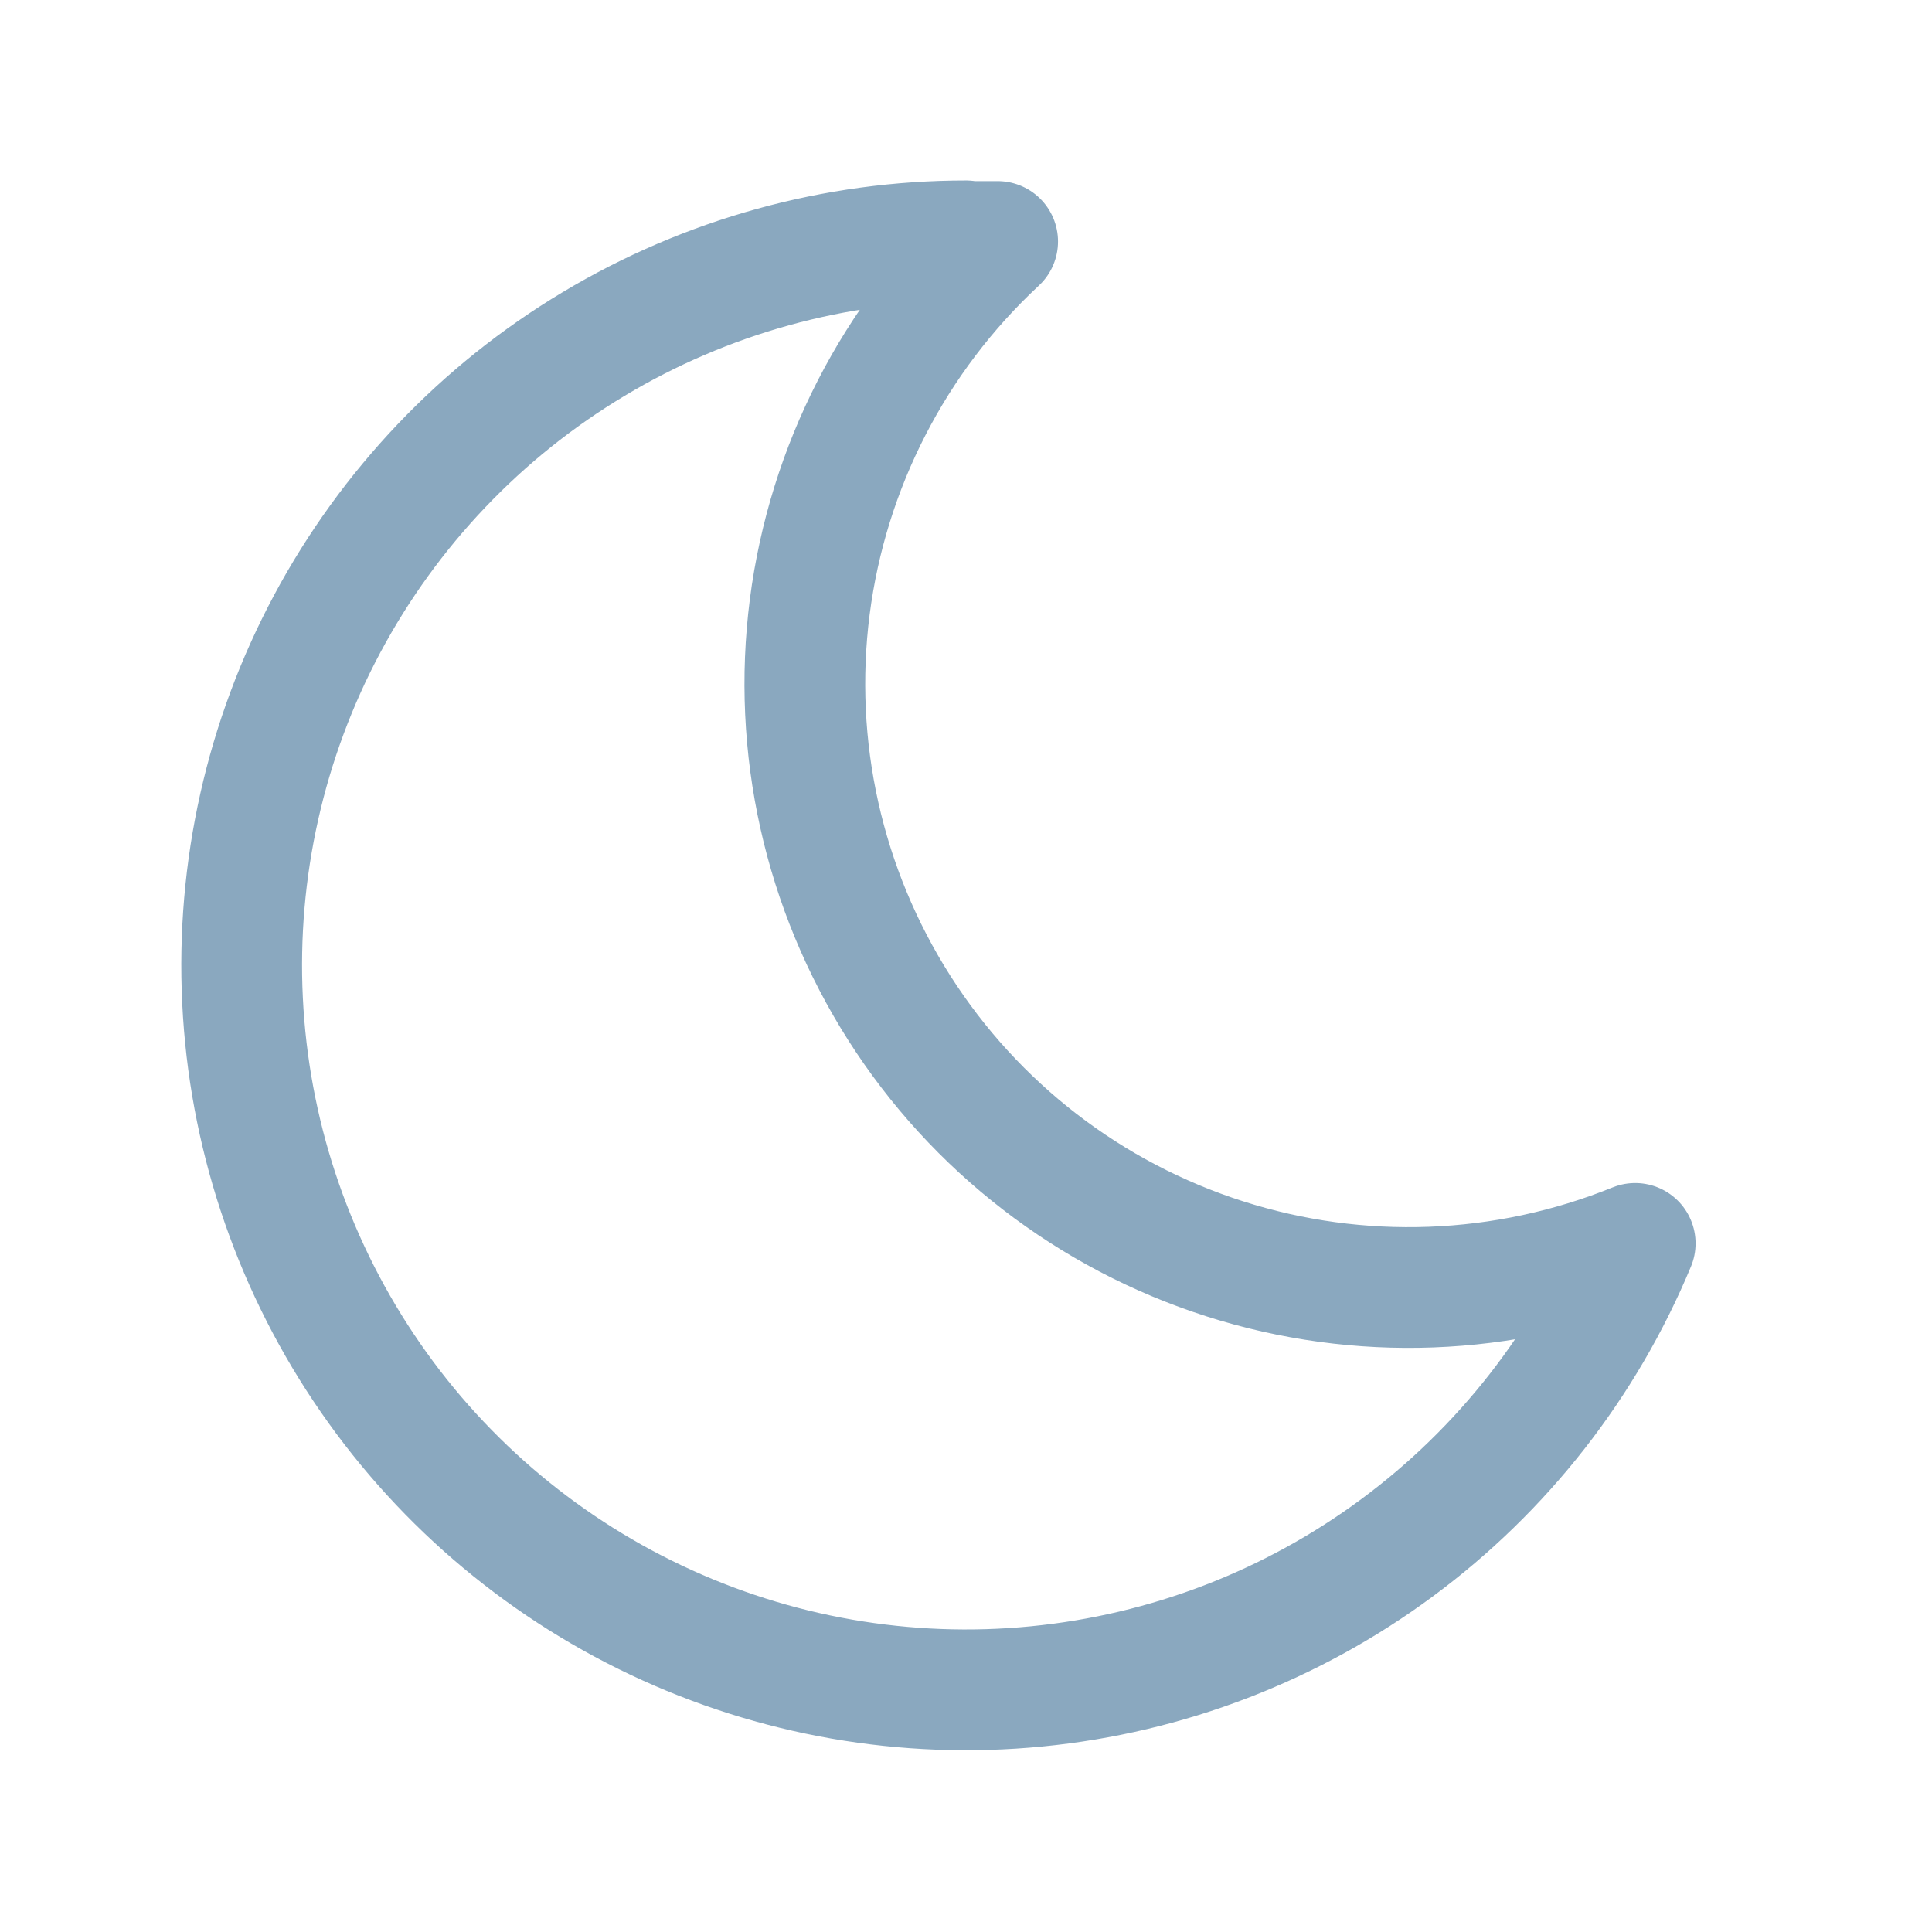
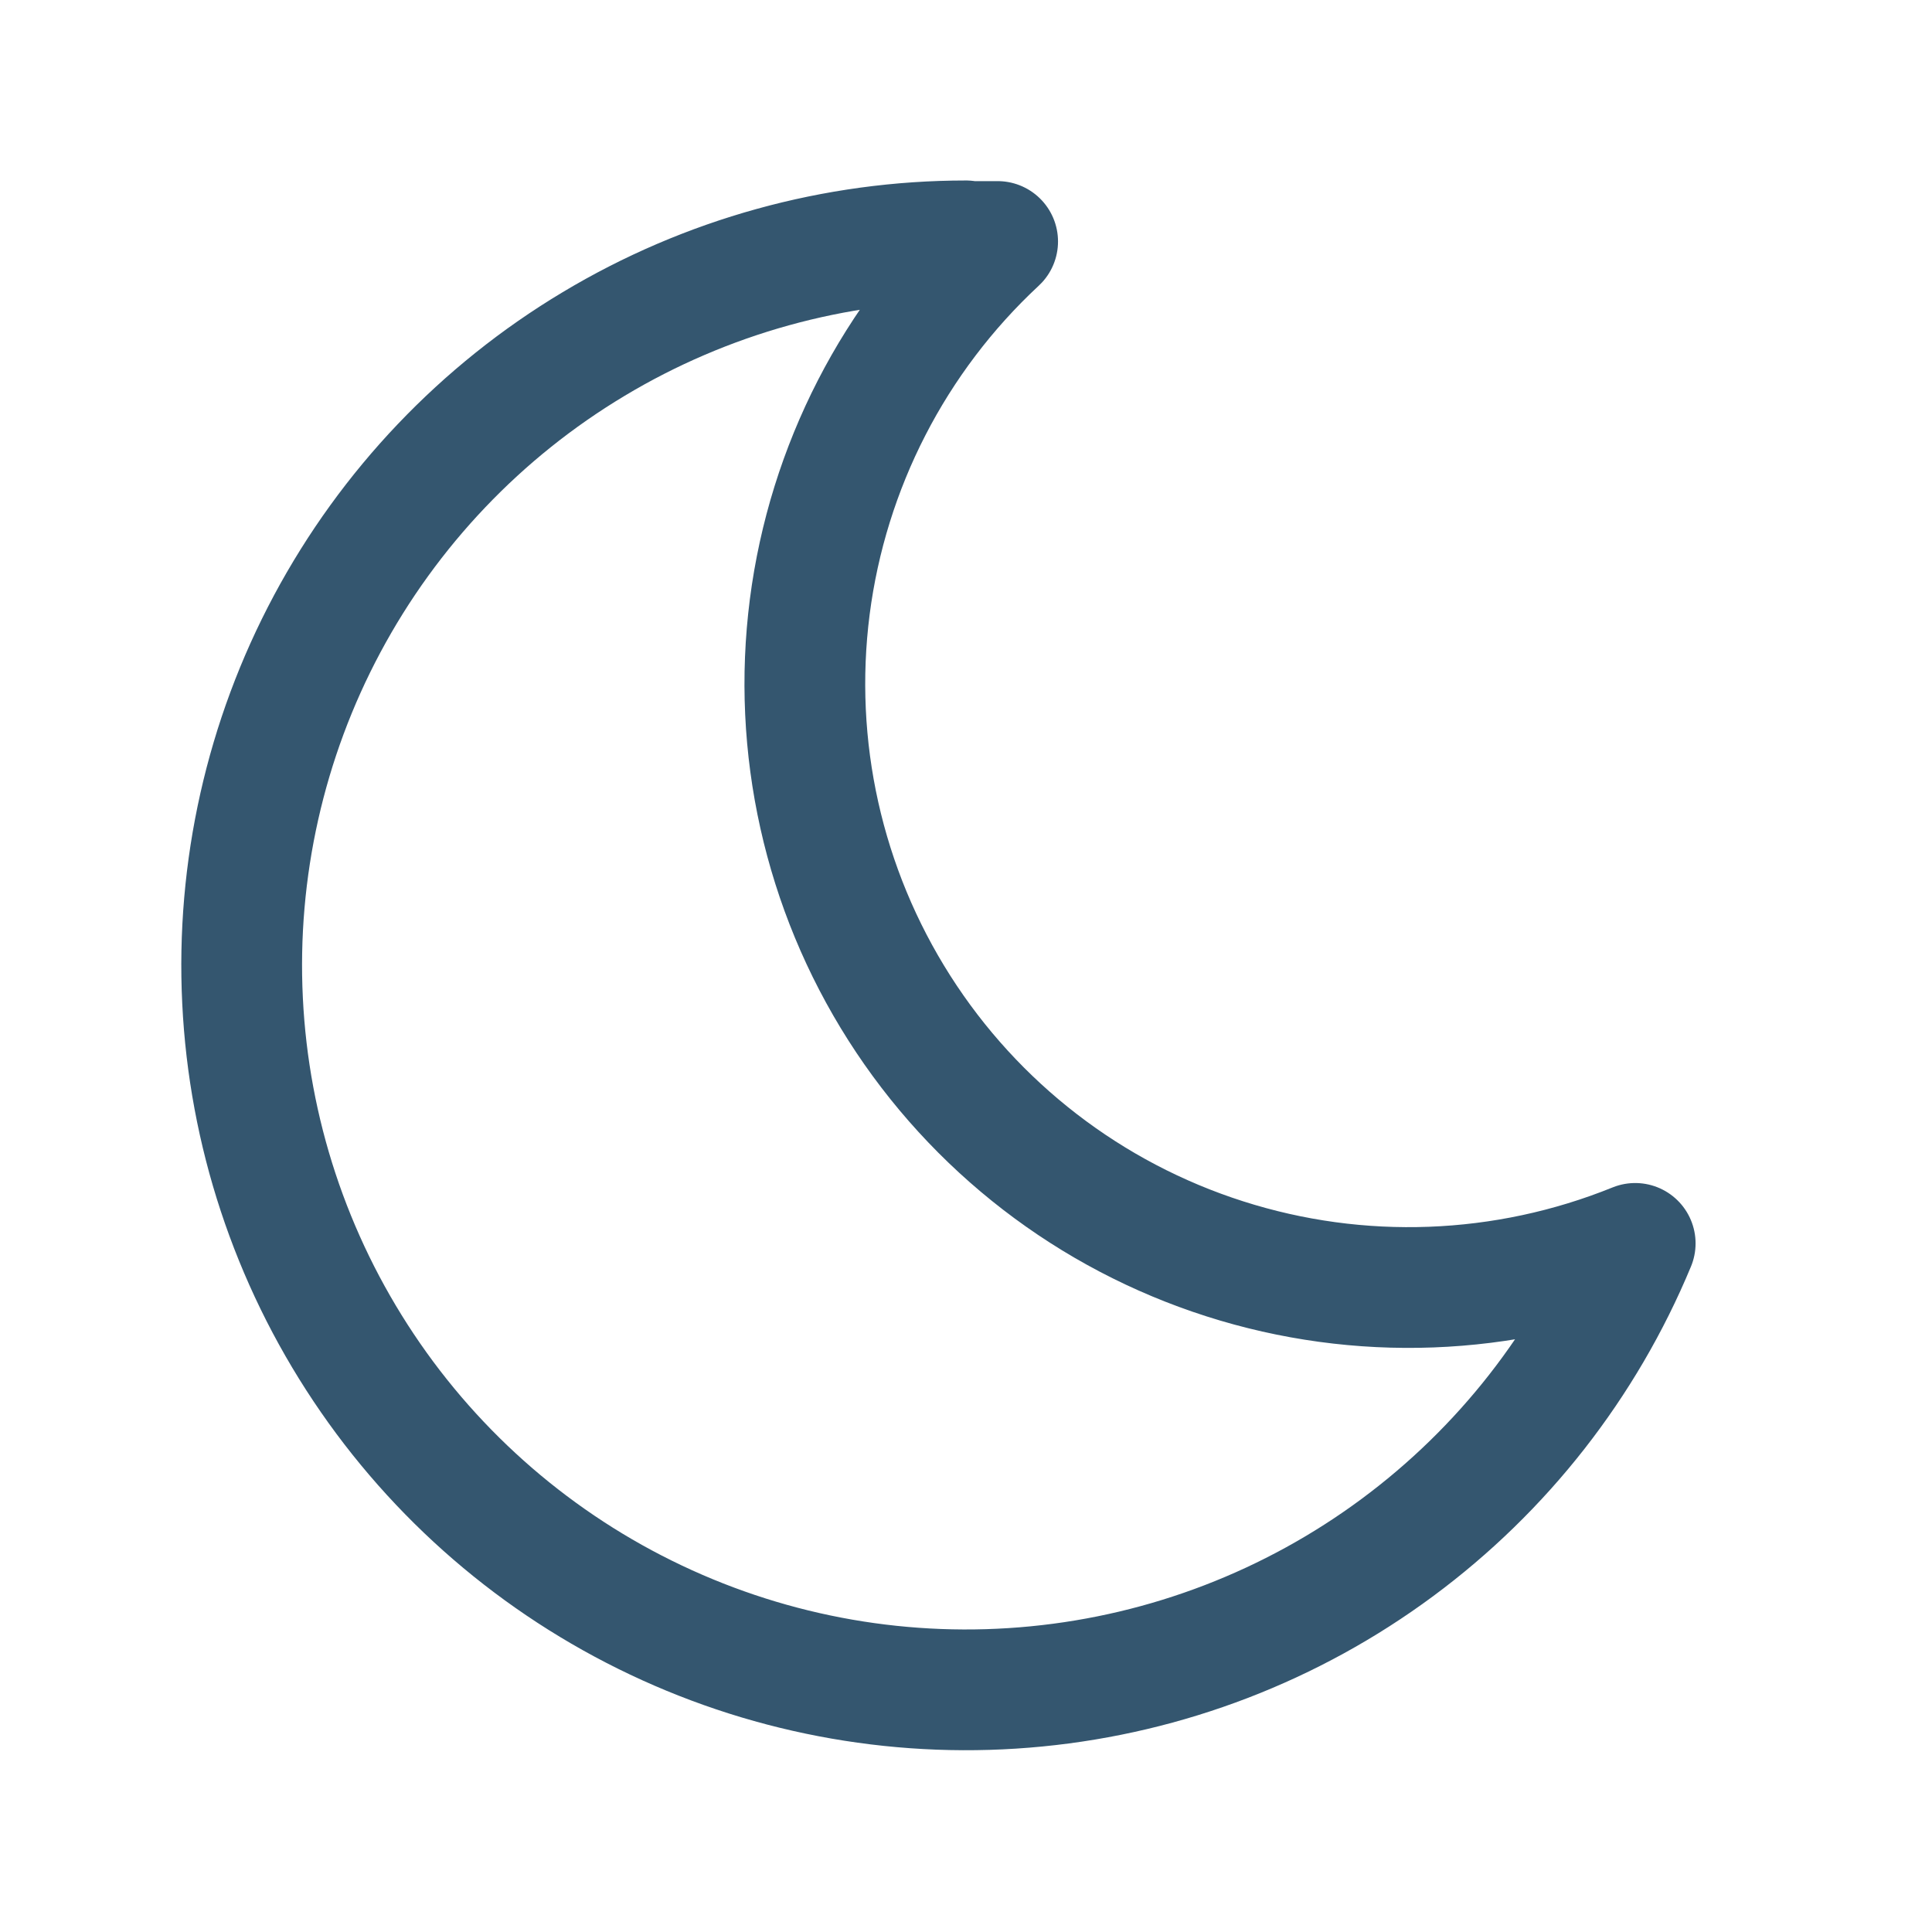
<svg xmlns="http://www.w3.org/2000/svg" width="24" height="24" viewBox="0 0 24 24" fill="none">
-   <path d="M12 3H12.393C11.108 4.194 10.283 5.8 10.059 7.539C9.836 9.279 10.229 11.041 11.171 12.521C12.112 14 13.542 15.103 15.213 15.637C16.883 16.172 18.688 16.104 20.313 15.446C19.688 16.951 18.666 18.257 17.356 19.226C16.047 20.195 14.498 20.791 12.877 20.949C11.255 21.108 9.621 20.823 8.149 20.125C6.677 19.428 5.421 18.344 4.517 16.989C3.612 15.633 3.092 14.058 3.013 12.431C2.933 10.804 3.297 9.185 4.065 7.749C4.834 6.312 5.977 5.11 7.375 4.273C8.772 3.435 10.371 2.992 12 2.992V3Z" stroke="#8AA8BF" stroke-width="1.5" stroke-linecap="round" stroke-linejoin="round" />
+   <path d="M12 3H12.393C11.108 4.194 10.283 5.8 10.059 7.539C9.836 9.279 10.229 11.041 11.171 12.521C12.112 14 13.542 15.103 15.213 15.637C16.883 16.172 18.688 16.104 20.313 15.446C19.688 16.951 18.666 18.257 17.356 19.226C16.047 20.195 14.498 20.791 12.877 20.949C11.255 21.108 9.621 20.823 8.149 20.125C6.677 19.428 5.421 18.344 4.517 16.989C3.612 15.633 3.092 14.058 3.013 12.431C2.933 10.804 3.297 9.185 4.065 7.749C4.834 6.312 5.977 5.11 7.375 4.273C8.772 3.435 10.371 2.992 12 2.992V3Z" stroke="#34566F" stroke-width="1.5" stroke-linecap="round" stroke-linejoin="round" />
</svg>
